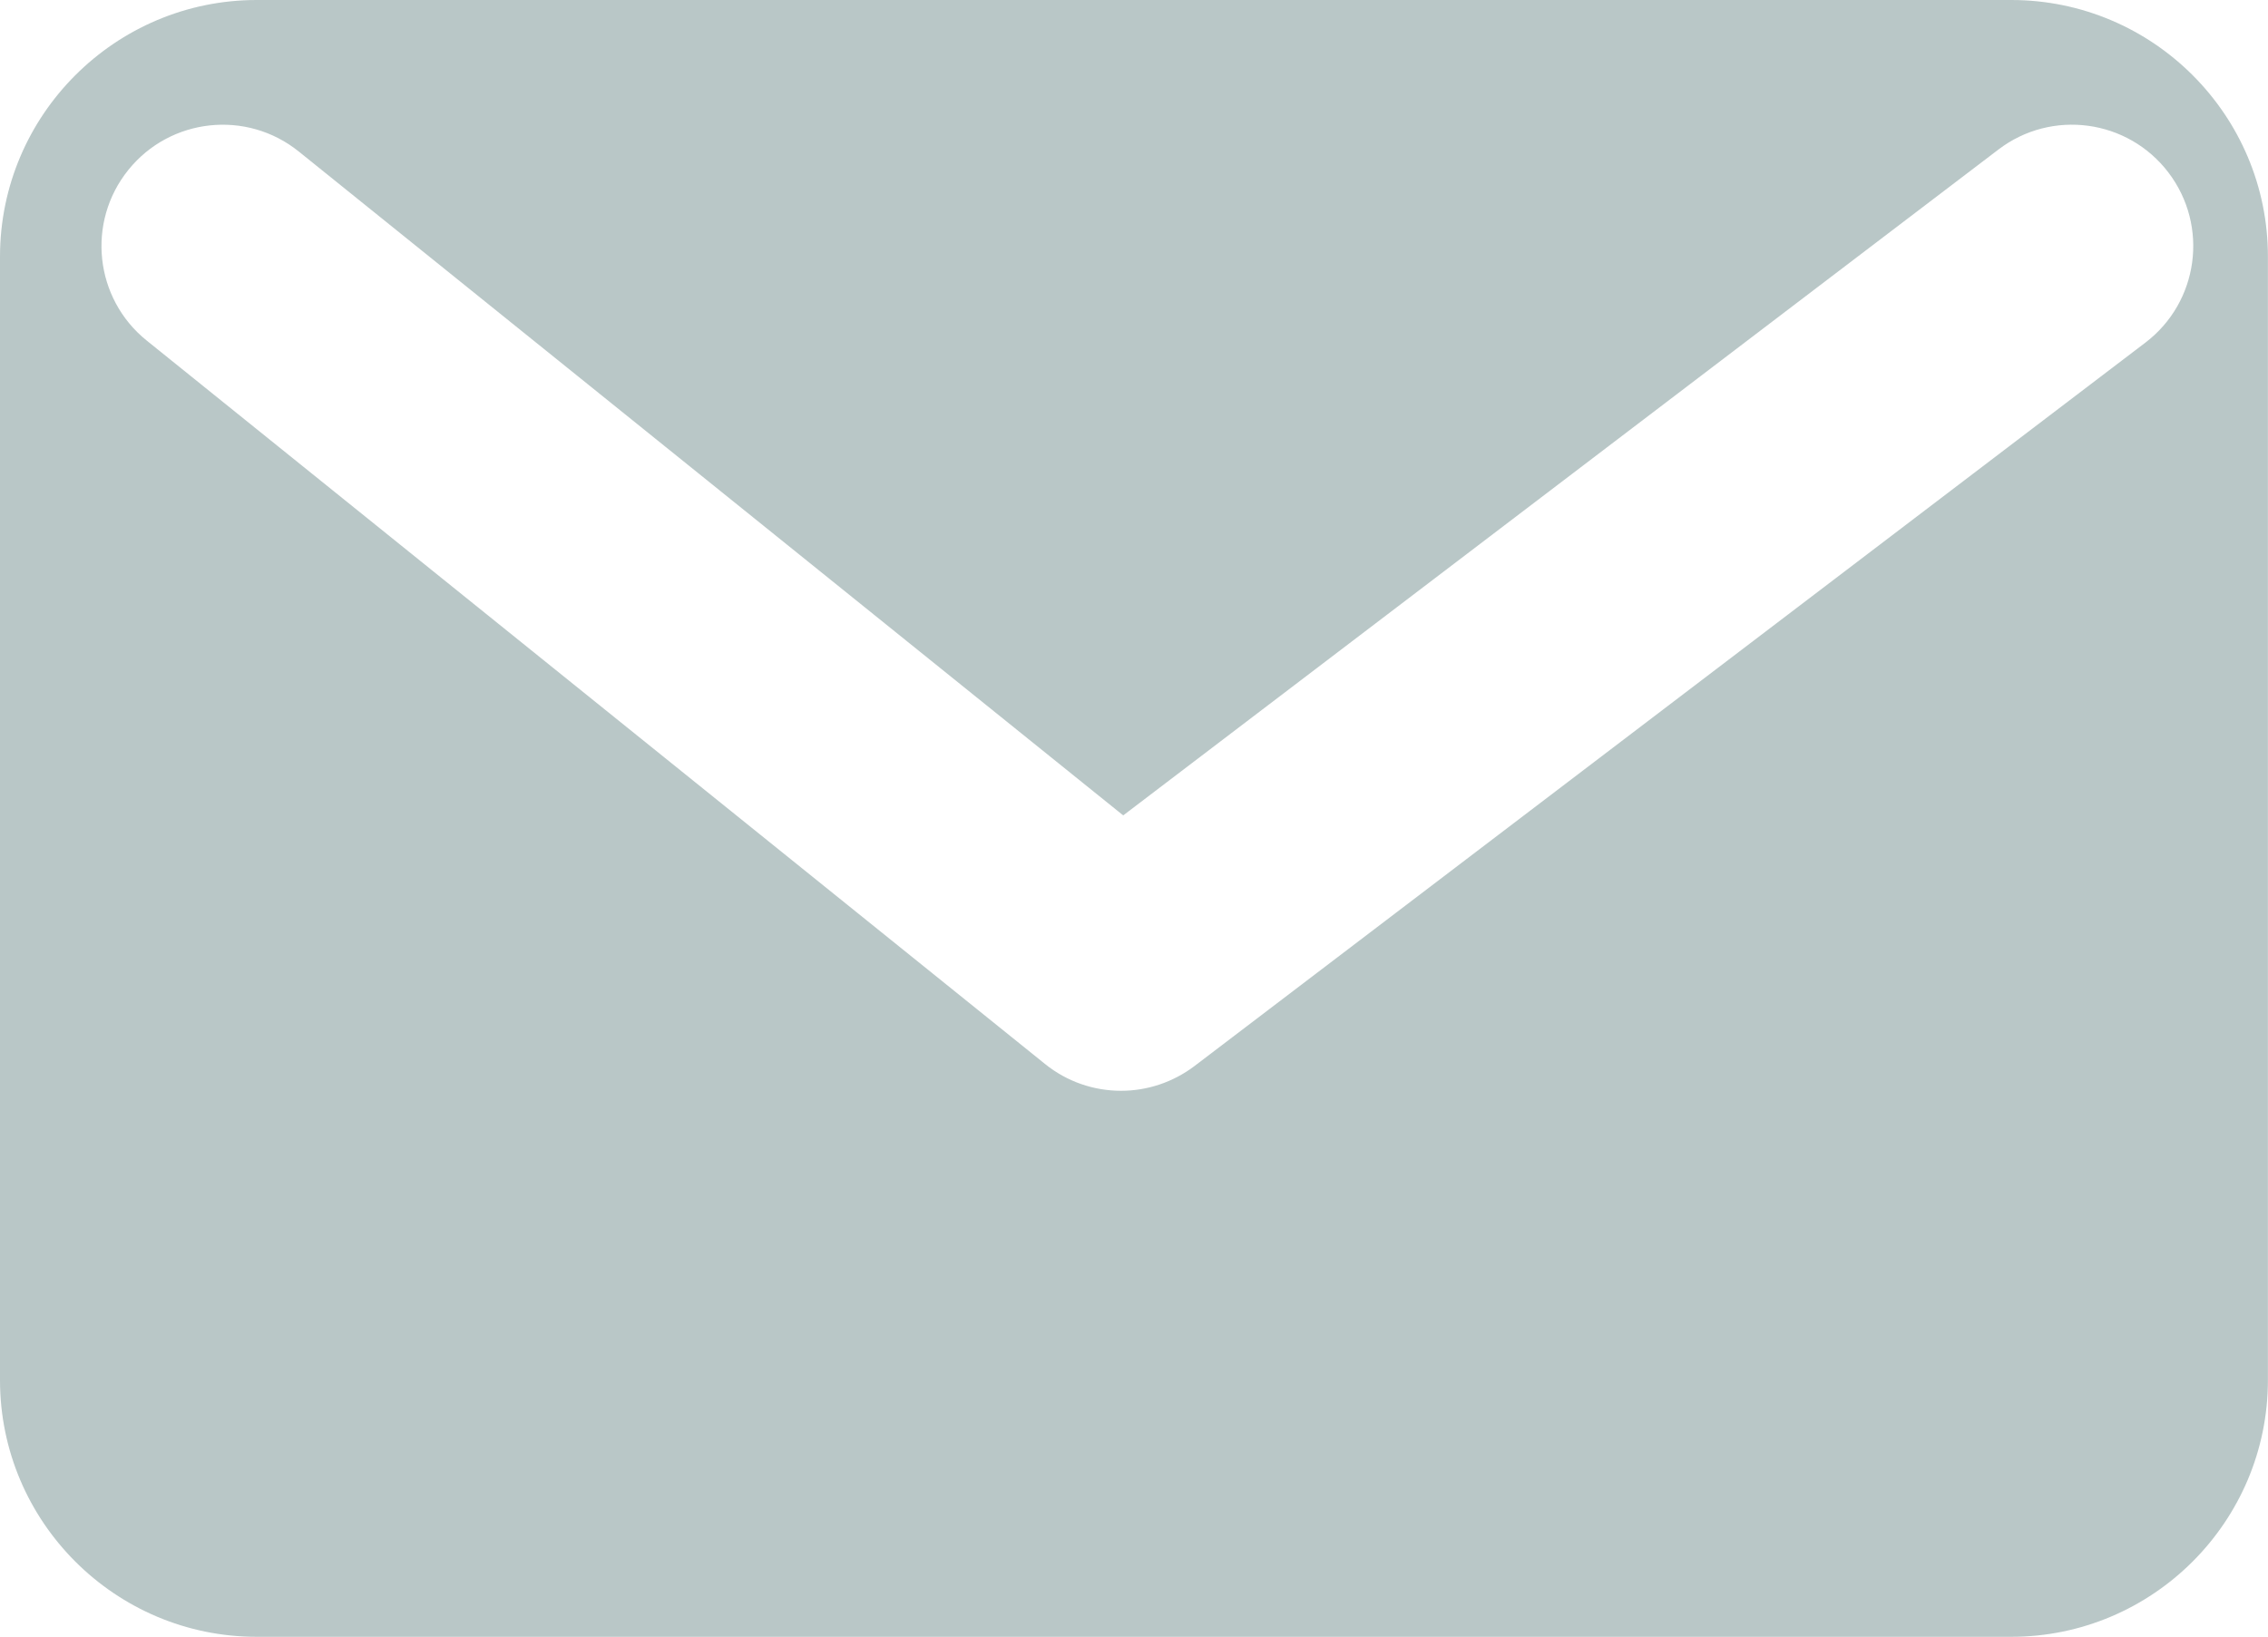
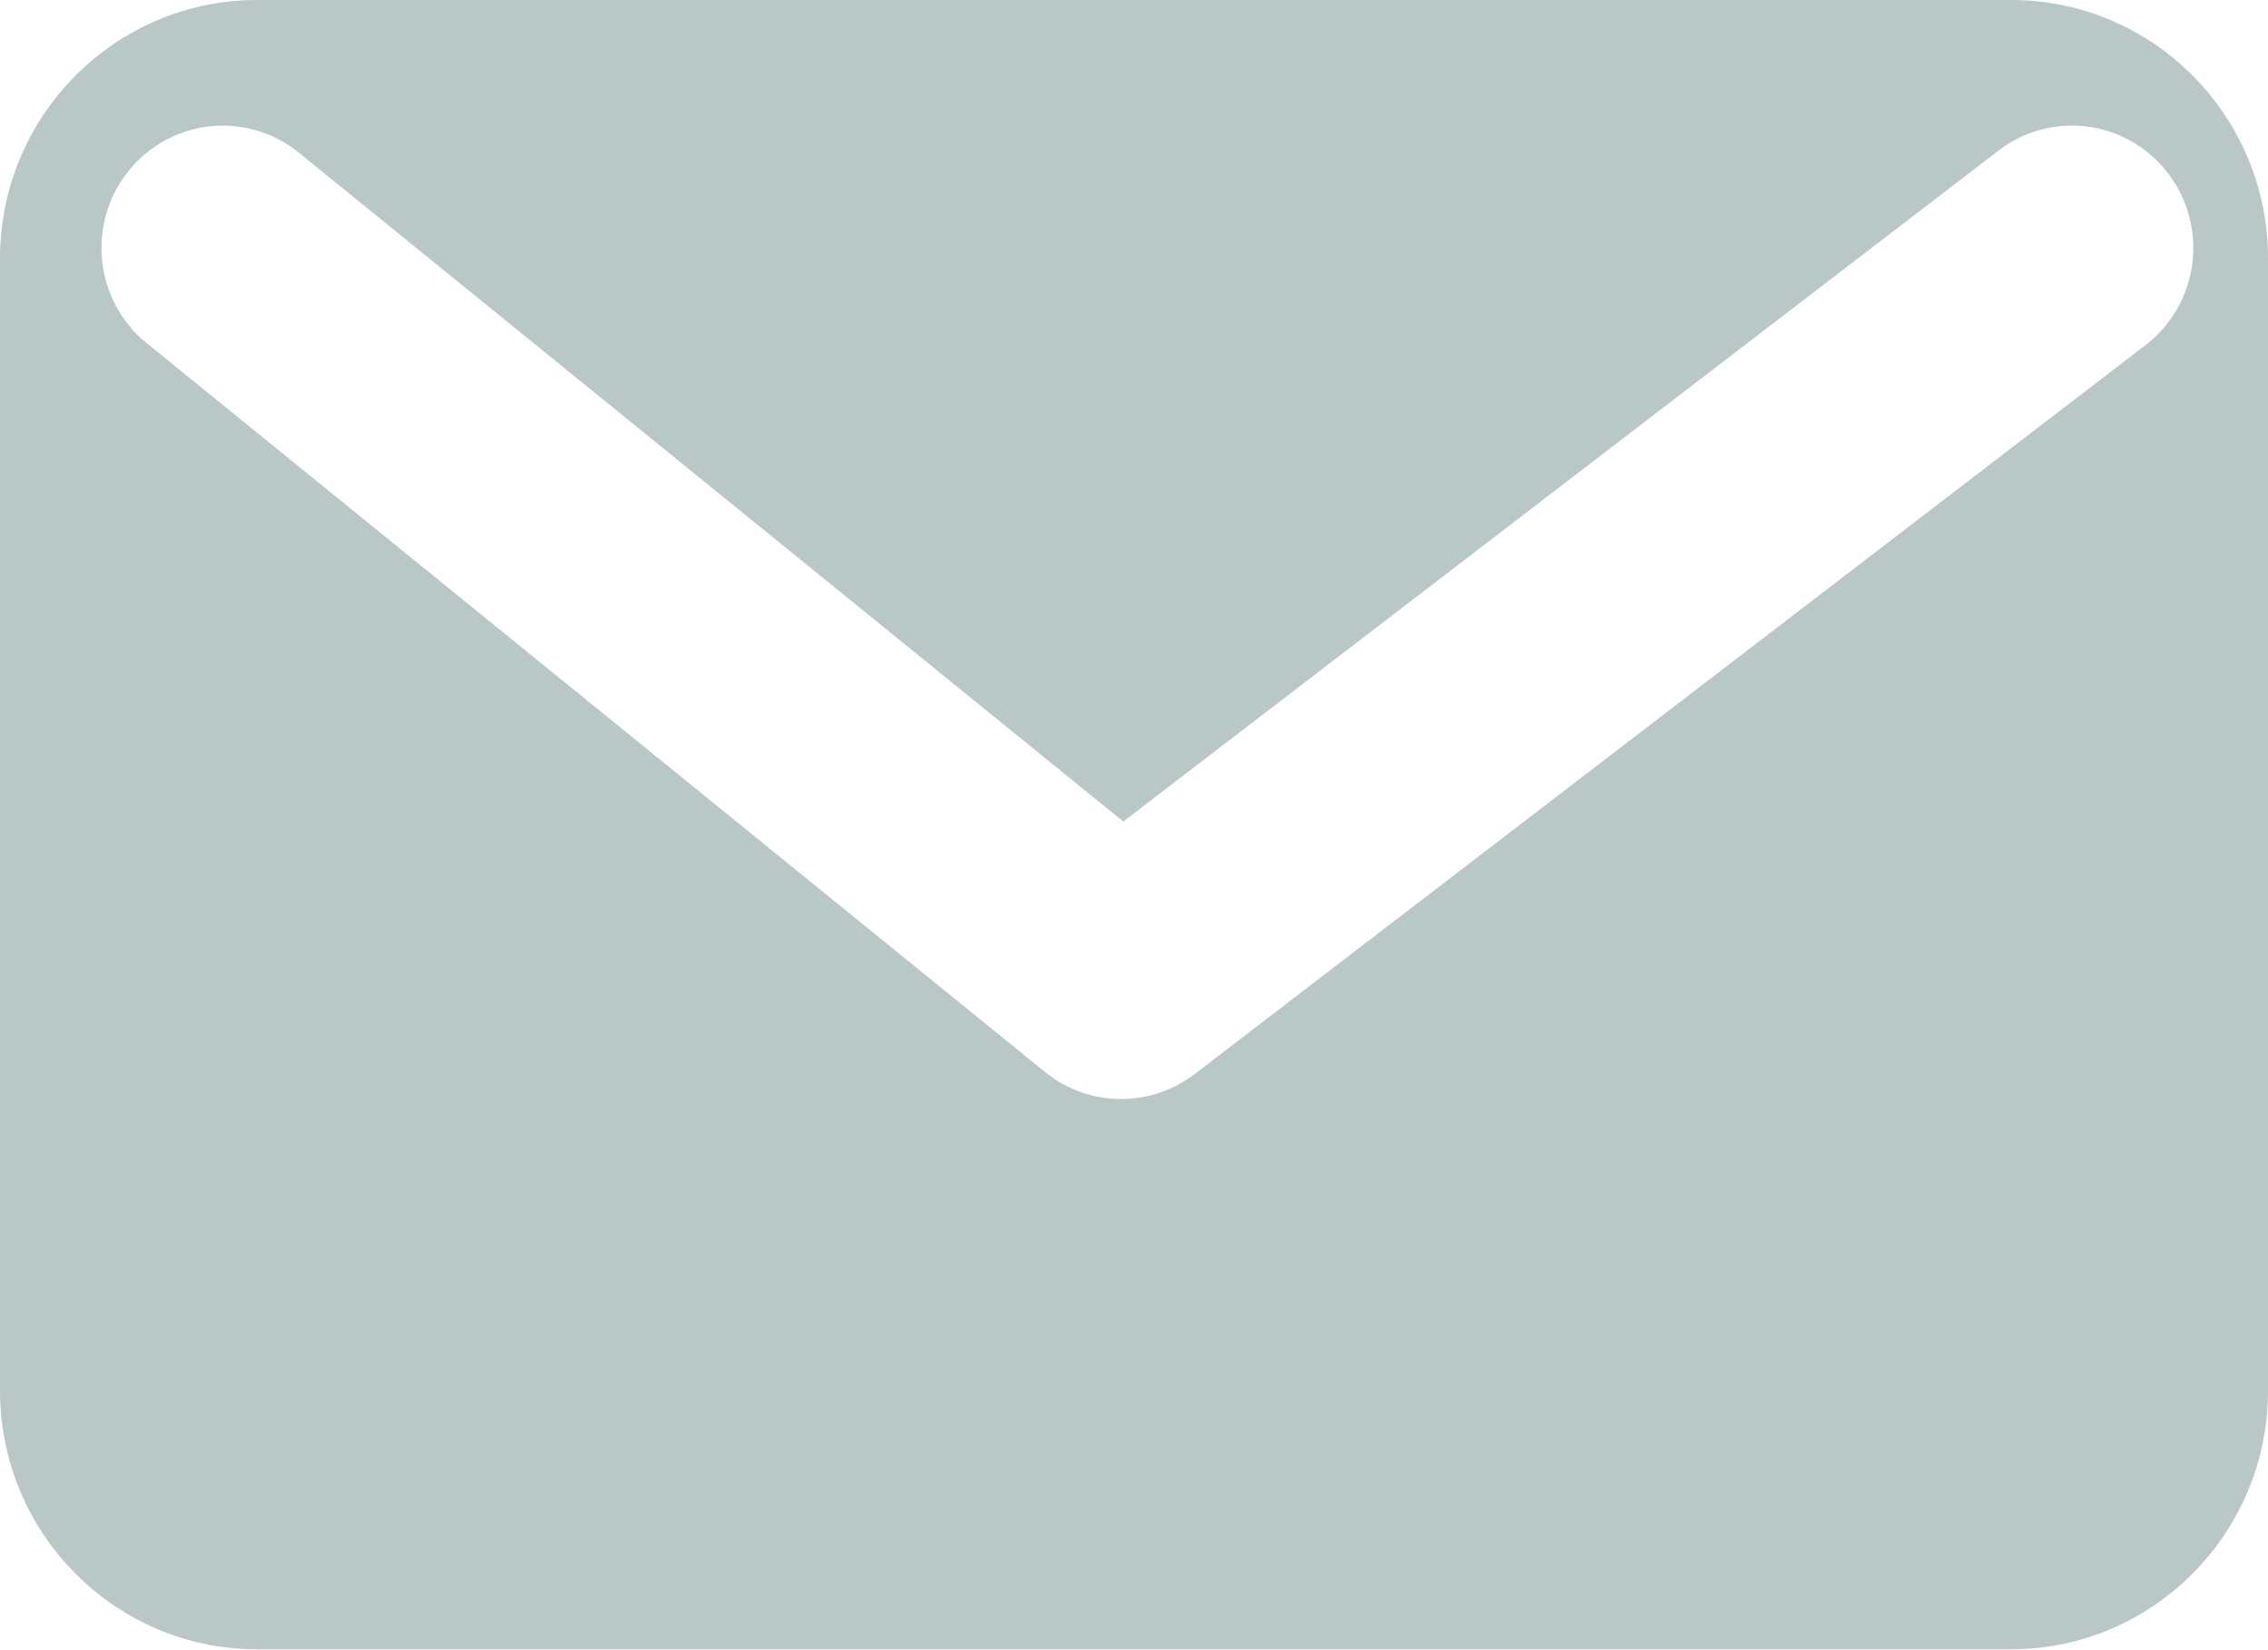
- <svg xmlns="http://www.w3.org/2000/svg" version="1.1" id="Ebene_2" x="0px" y="0px" width="26.708px" height="19.282px" viewBox="0 0 26.708 19.282" enable-background="new 0 0 26.708 19.282" xml:space="preserve">
-   <path fill="#B9C7C7" d="M23.684,0H3.024C1.356,0,0,1.356,0,3.024v13.233c0,1.668,1.356,3.024,3.024,3.024h20.659  c1.668,0,3.024-1.356,3.024-3.024V3.024C26.708,1.356,25.352,0,23.684,0z M25.264,4.036l-11.197,8.521  c-0.256,0.194-0.561,0.292-0.865,0.292c-0.318,0-0.635-0.105-0.896-0.316L1.728,4.012C1.113,3.517,1.016,2.617,1.511,2.002  c0.495-0.615,1.394-0.712,2.009-0.216l9.707,7.819l10.307-7.844c0.627-0.478,1.524-0.357,2.002,0.272  C26.014,2.662,25.892,3.558,25.264,4.036z" />
+ <svg xmlns="http://www.w3.org/2000/svg" version="1.1" id="Ebene_2" x="0px" y="0px" width="22" height="16" viewBox="0 0 22 16" enable-background="new 0 0 26.708 19.282" xml:space="preserve">
+   <defs id="defs7" />
+   <path d="M 19.51,-7.9659723e-7 H 2.491 C 1.117,-7.9659723e-7 0,1.125 0,2.509 V 13.491 c 0,1.384 1.117,2.509 2.491,2.509 H 19.509 C 20.883,16 22,14.875 22,13.491 V 2.509 C 22.001,1.125 20.884,-7.9659723e-7 19.51,-7.9659723e-7 z M 20.811,3.349 11.588,10.42 c -0.211,0.161 -0.462,0.242 -0.713,0.242 -0.262,0 -0.523,-0.087 -0.738,-0.262 L 1.423,3.329 C 0.917,2.919 0.837,2.172 1.245,1.661 1.652,1.151 2.393,1.07 2.9,1.482 l 7.996,6.488 8.49,-6.509 c 0.516,-0.397 1.255,-0.296 1.649,0.226 0.394,0.522 0.293,1.265 -0.224,1.662 z" id="path3" style="fill:#b9c7c7" />
</svg>
